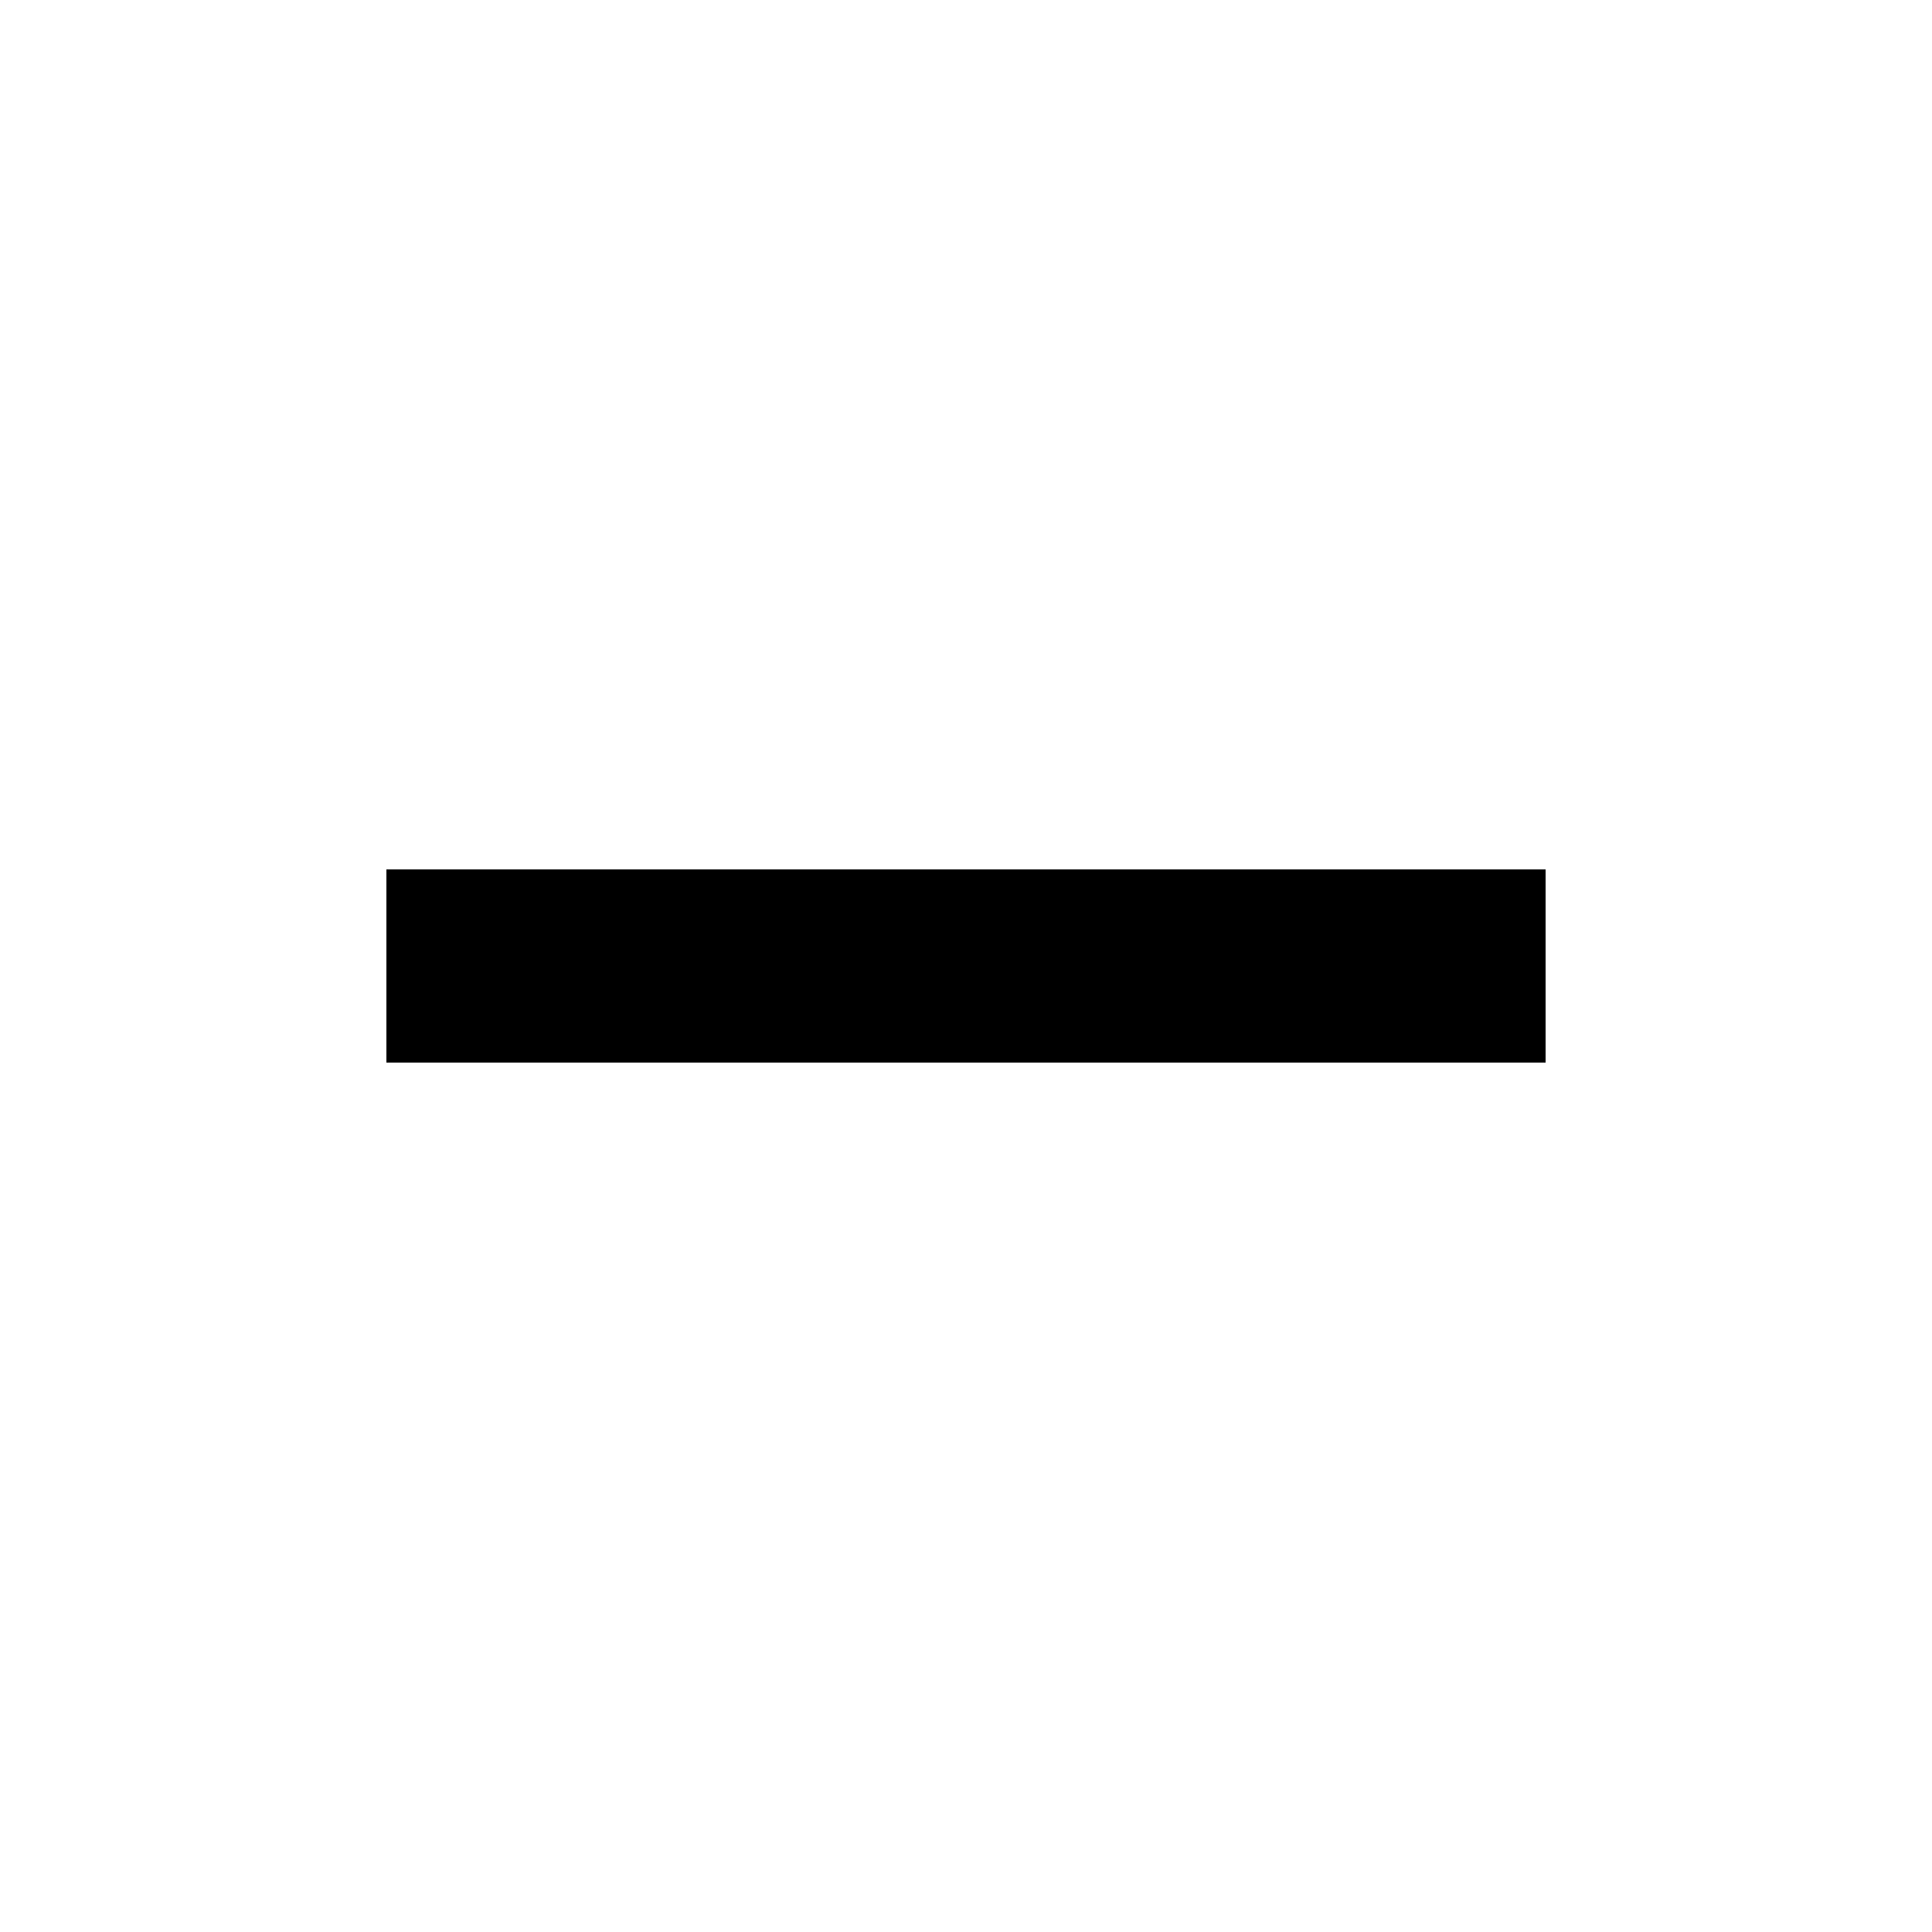
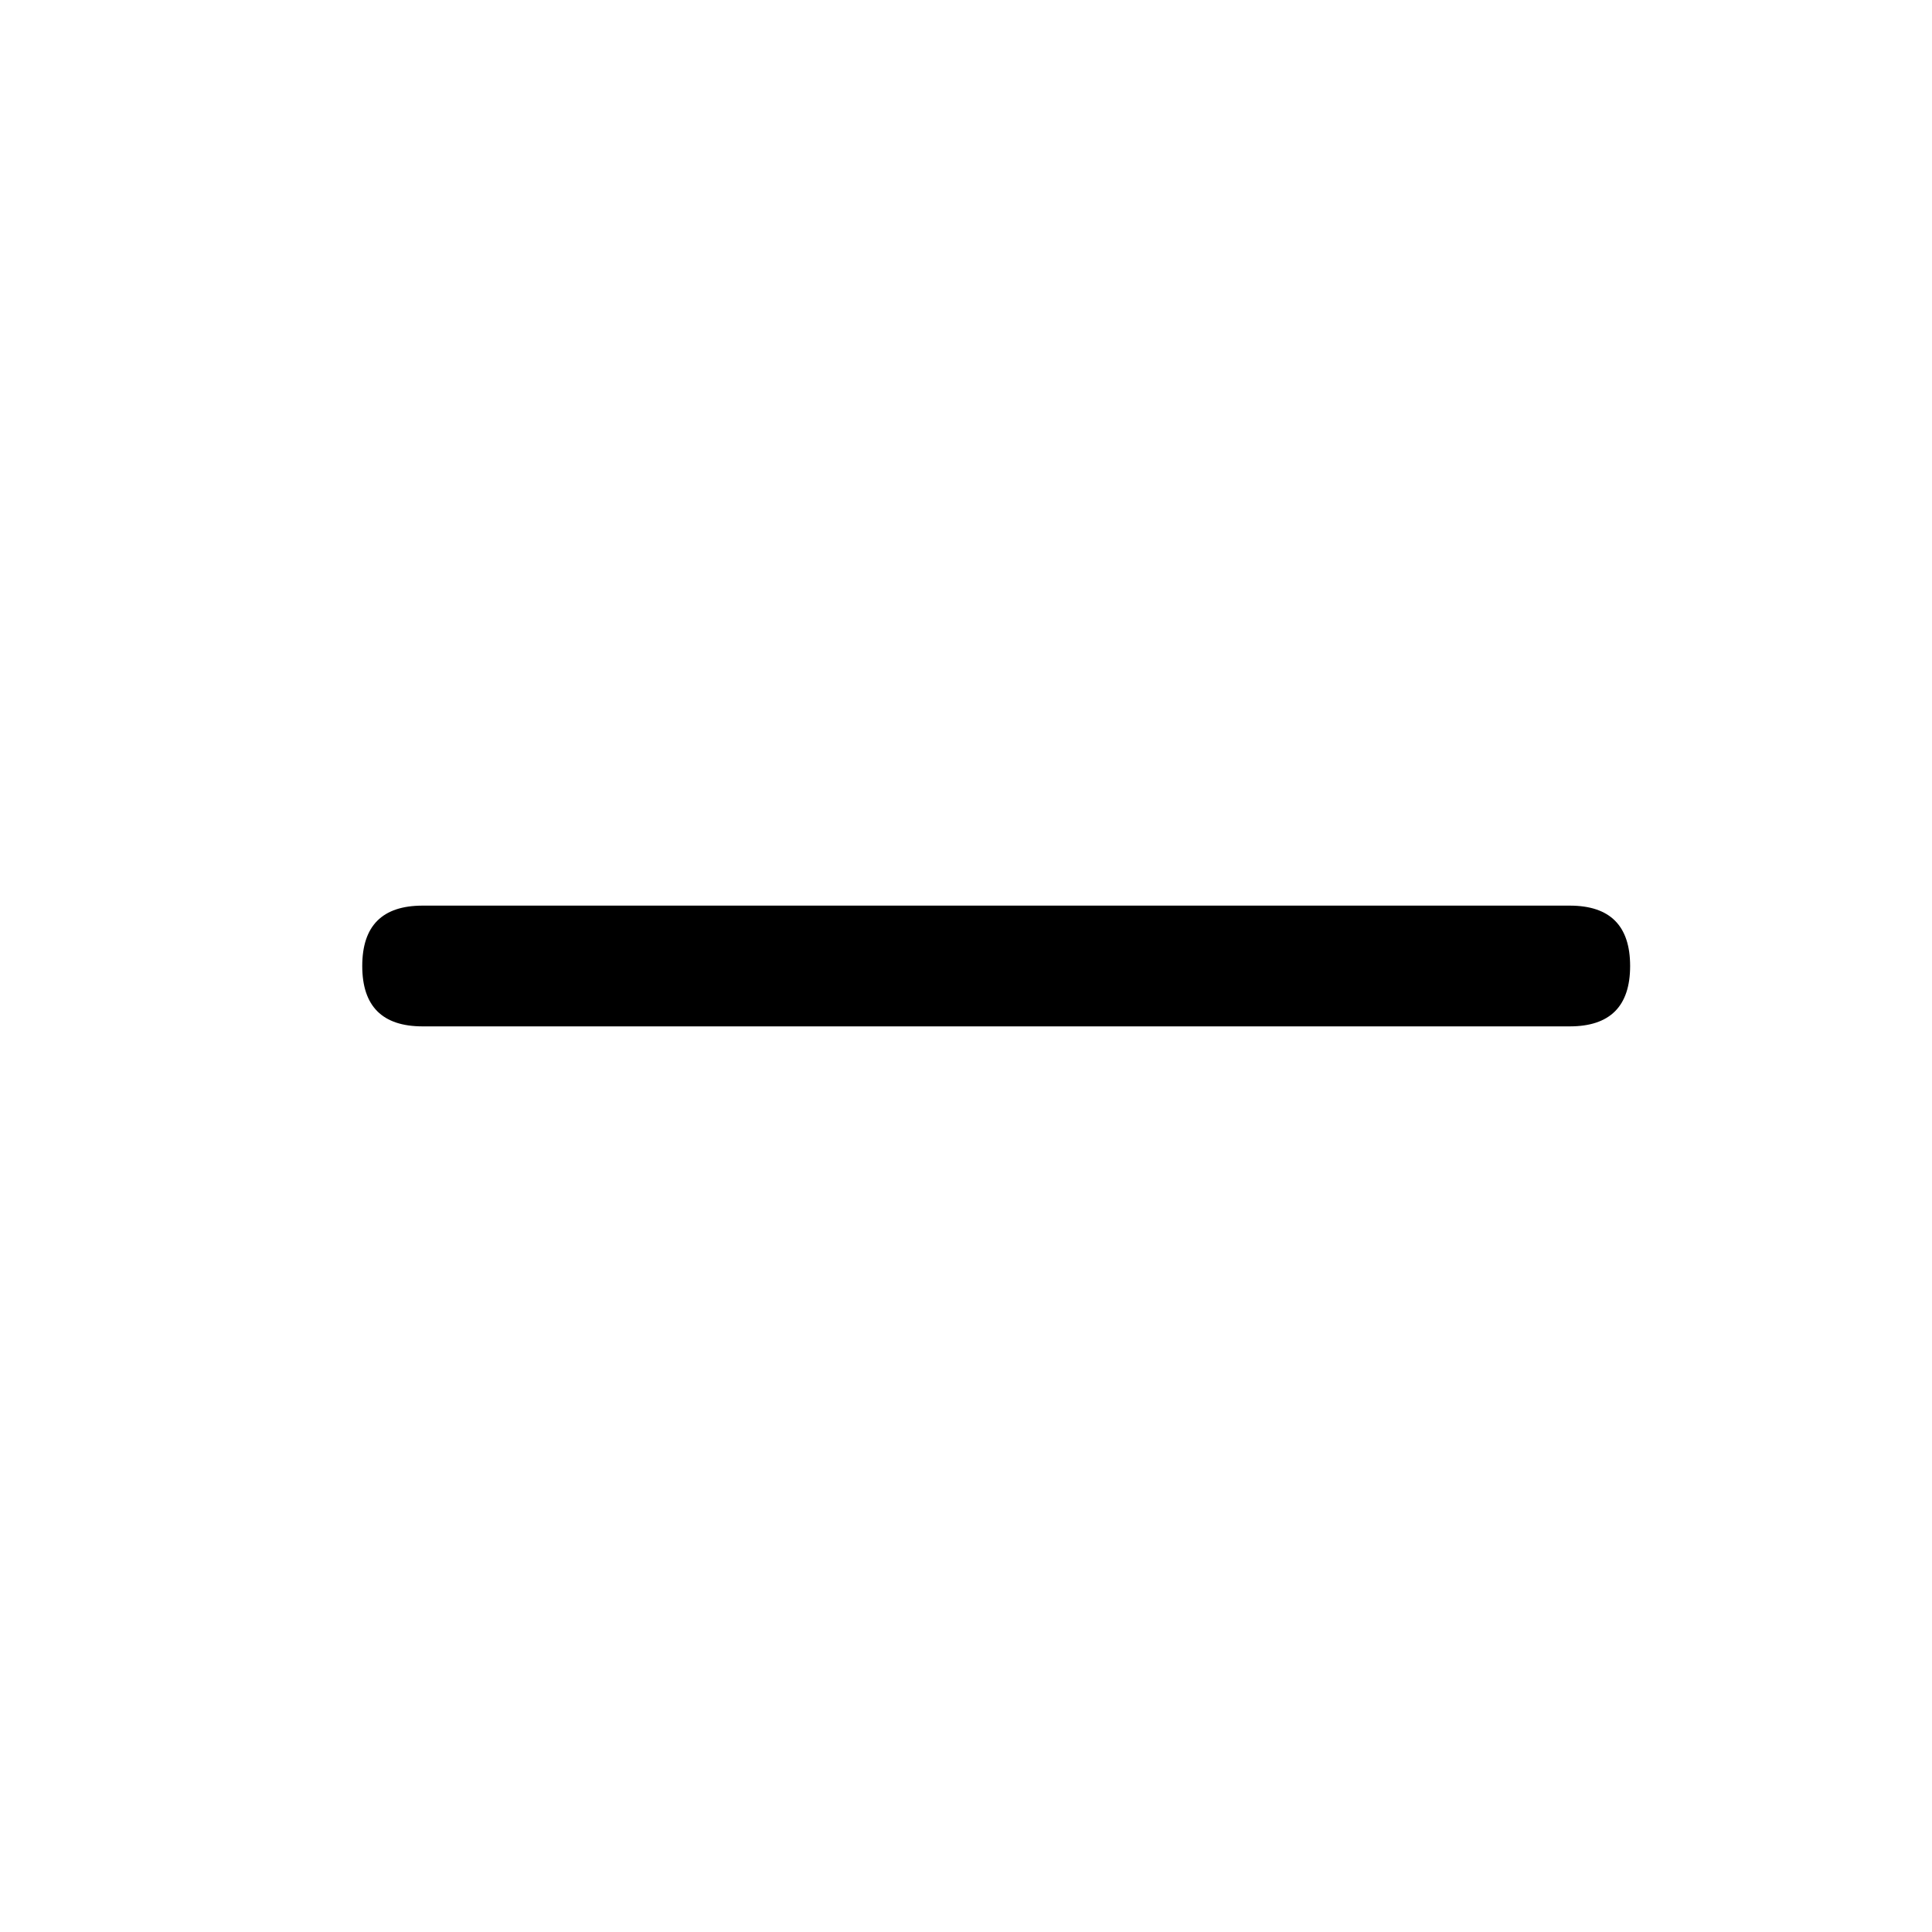
- <svg xmlns="http://www.w3.org/2000/svg" version="1.1" id="图层_1" x="0px" y="0px" viewBox="0 0 200 200" style="enable-background:new 0 0 200 200;" xml:space="preserve">
-   <path d="M160,90H40v20h120V90z" />
+ <svg xmlns="http://www.w3.org/2000/svg" t="1708499081641" class="icon" viewBox="0 0 1024 1024" version="1.1" p-id="19136" width="200" height="200">
+   <path d="M192 480m32 0l608 0q32 0 32 32l0 0q0 32-32 32l-608 0q-32 0-32-32l0 0q0-32 32-32Z" p-id="19137" />
</svg>
